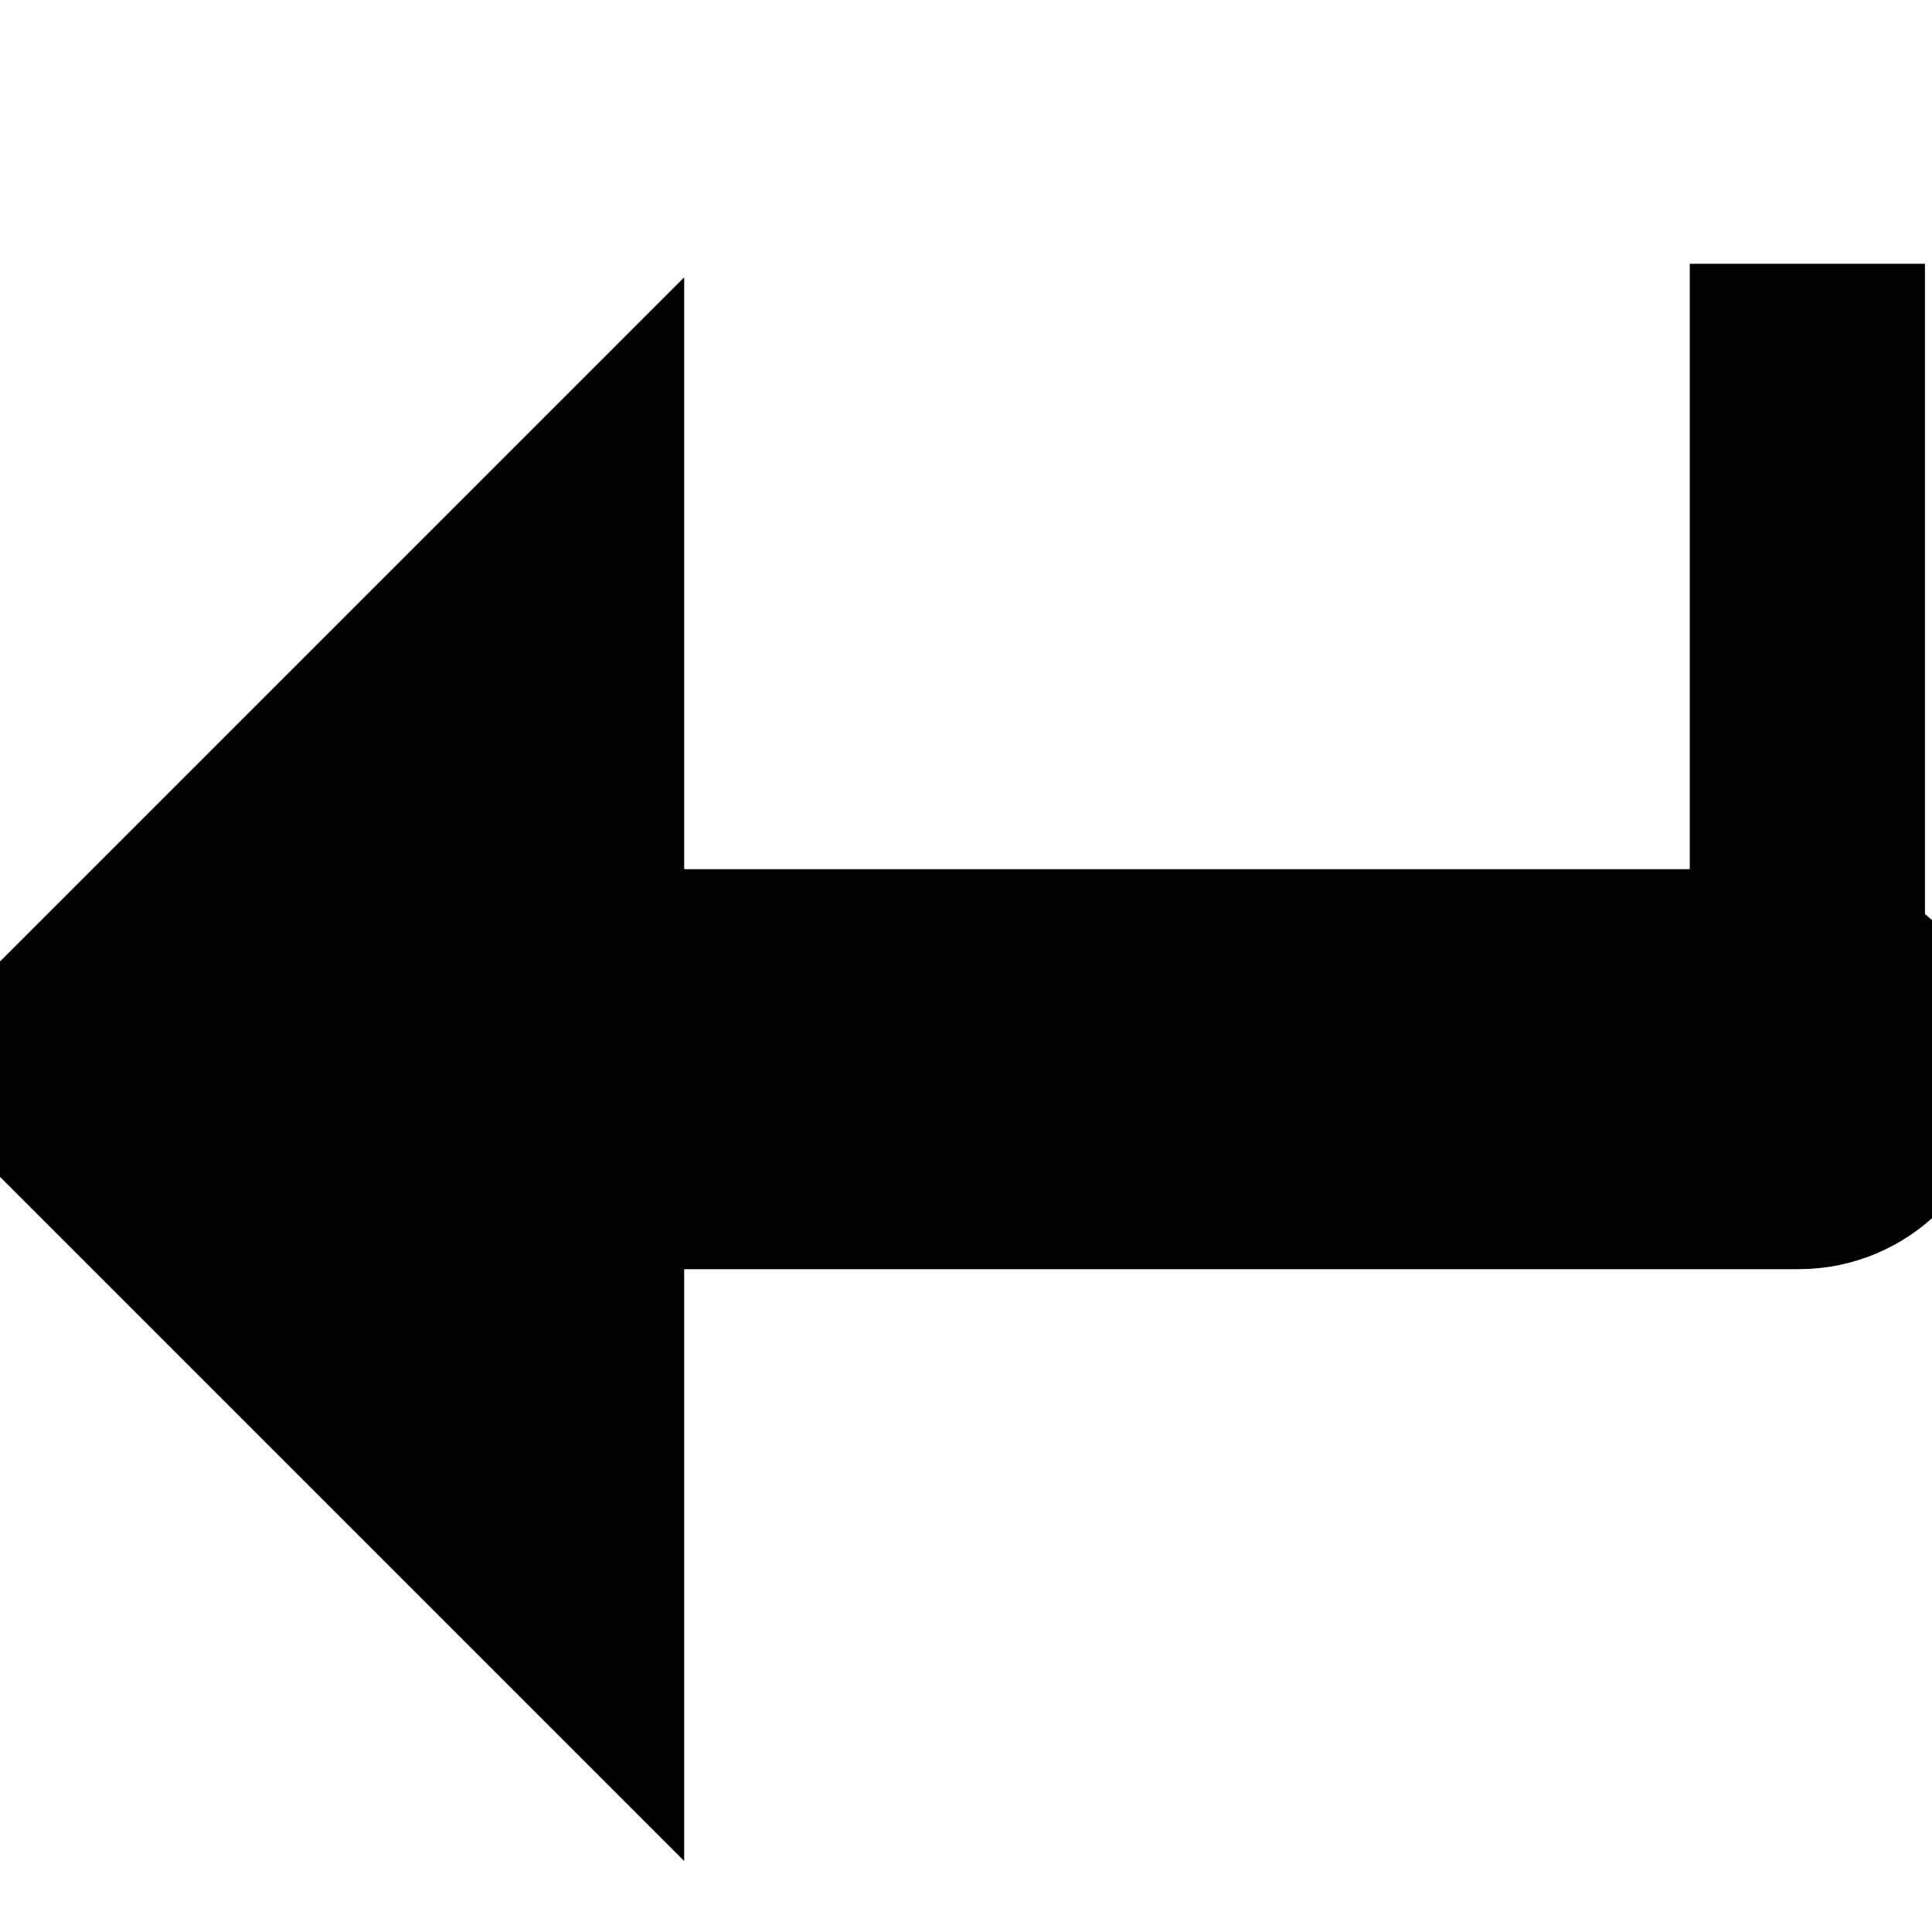
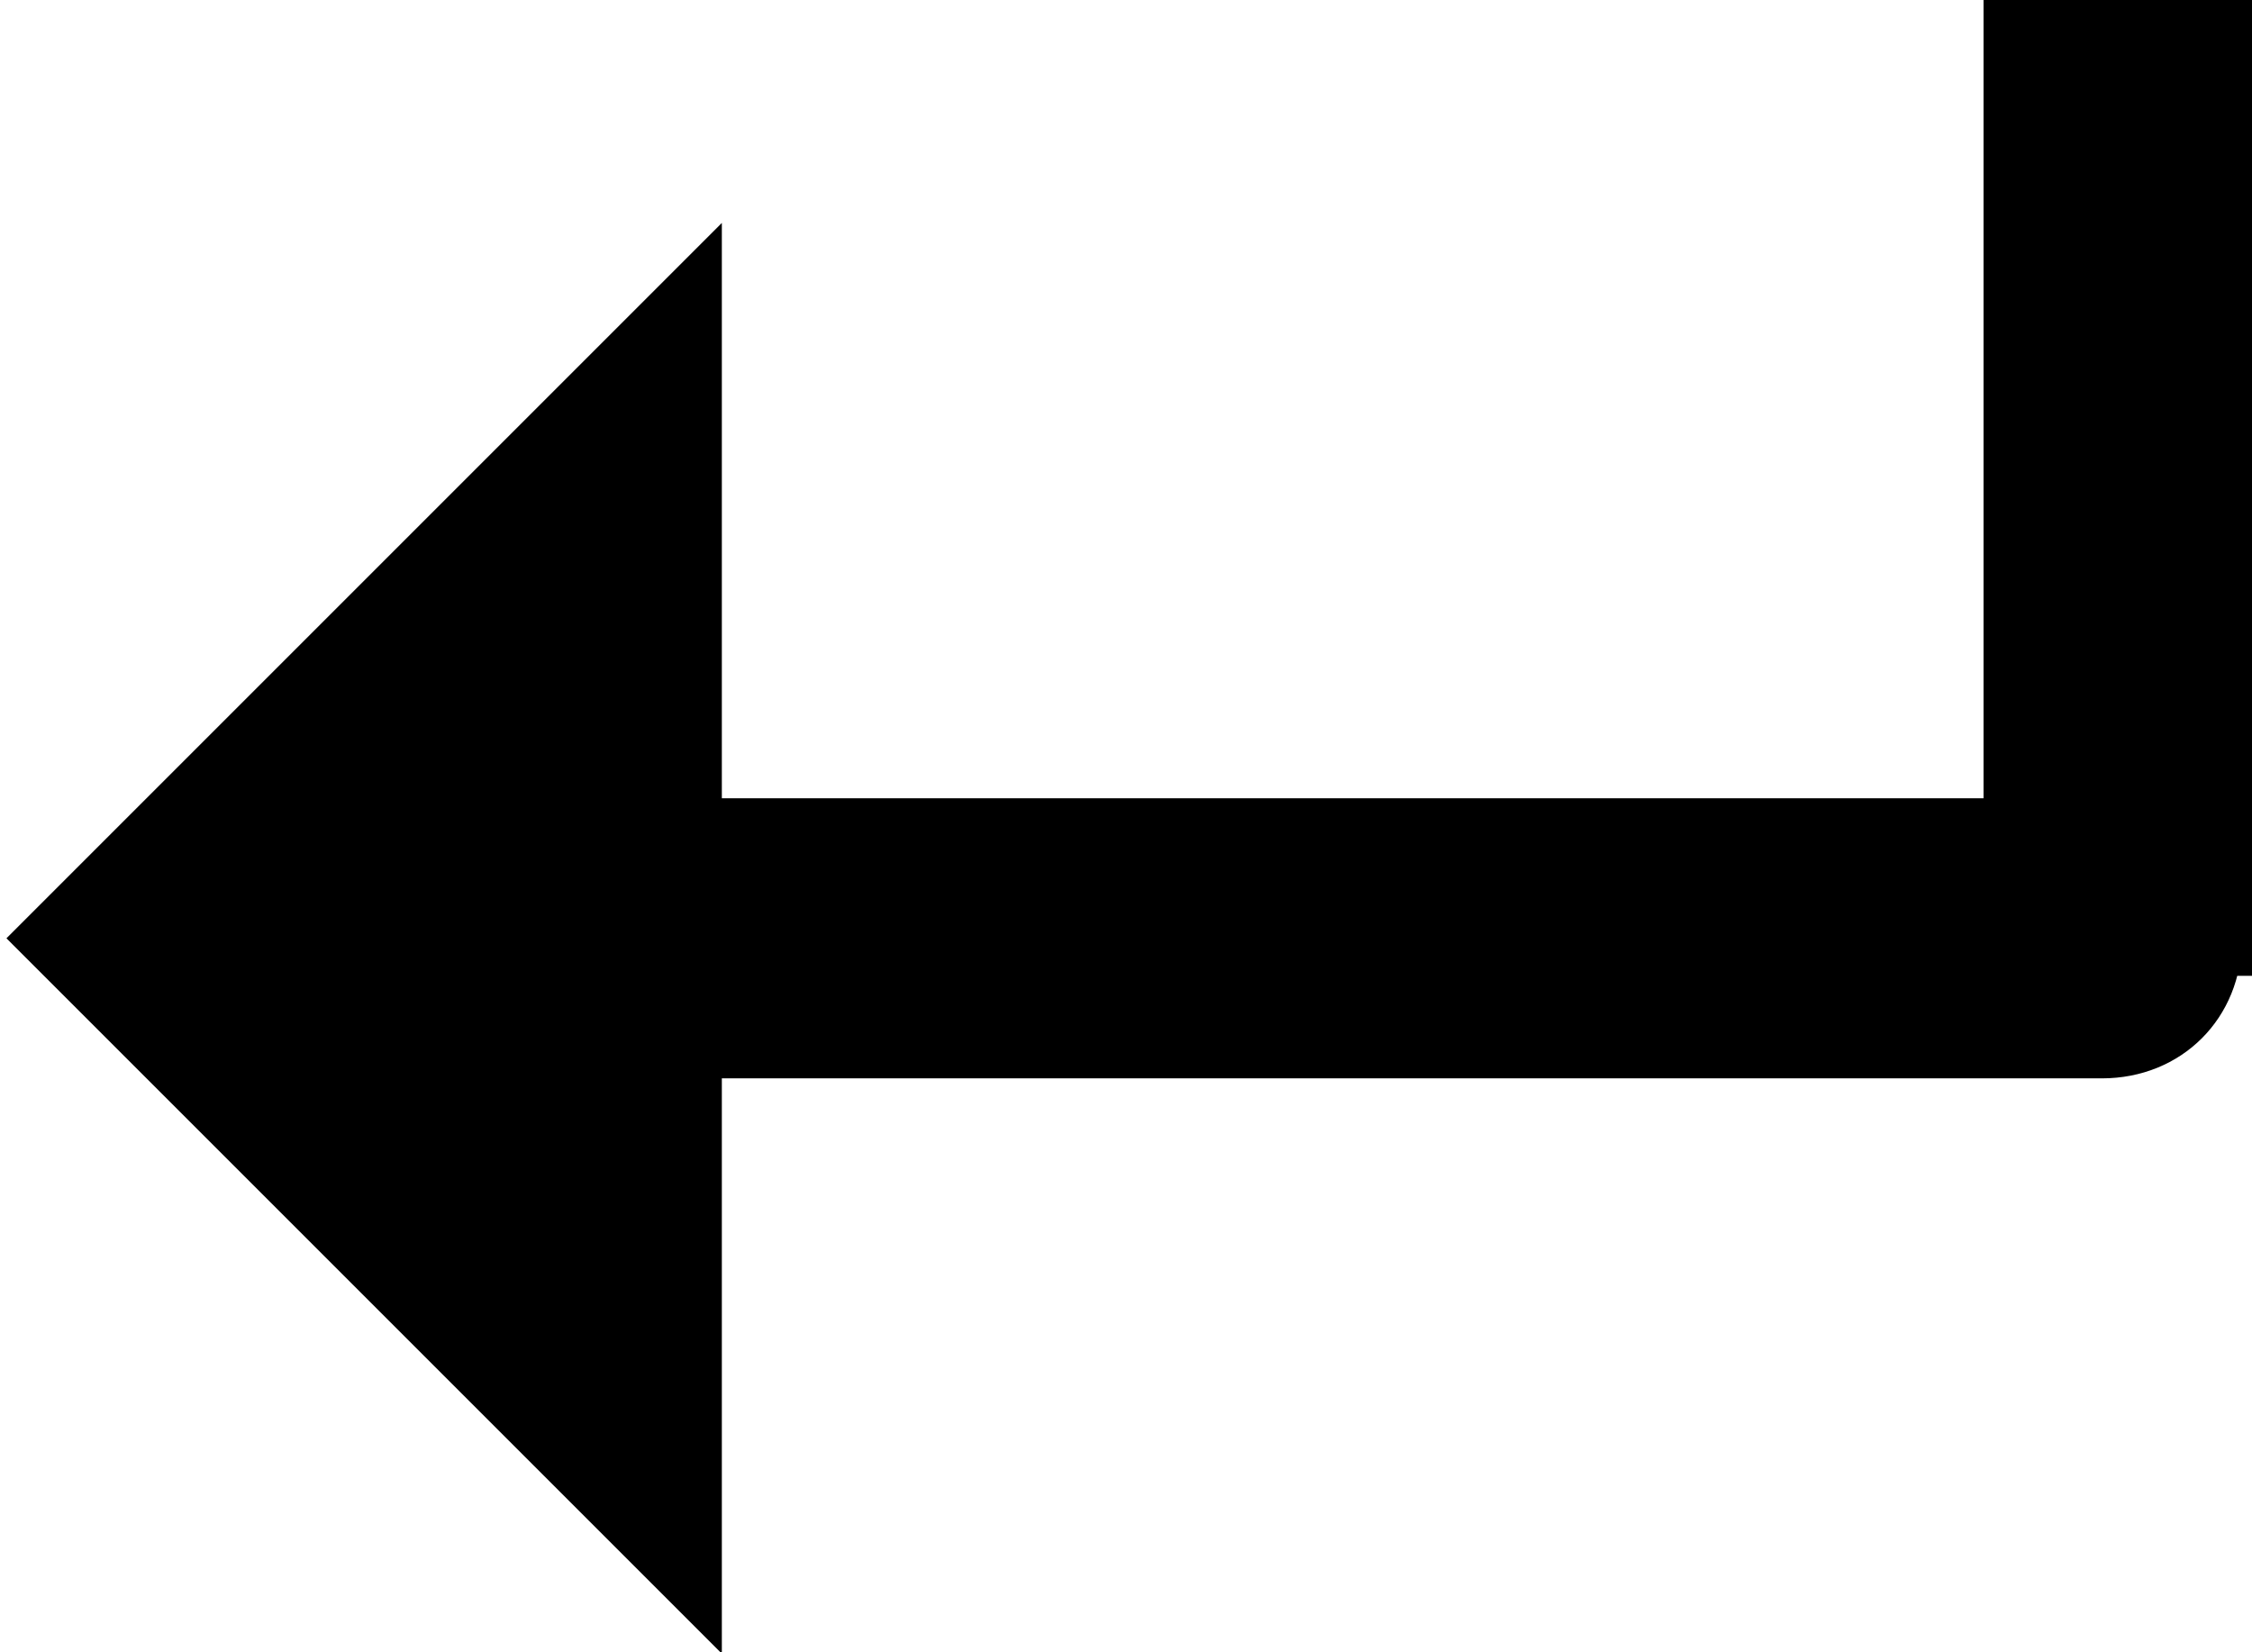
- <svg xmlns="http://www.w3.org/2000/svg" width="1em" height="1em" viewBox="296.994 344.25 139.652 102.027" preserveAspectRatio="xMidYMid meet">
-   <rect id="svgEditorBackground" x="0" y="0" width="1350" height="960" style="fill:none;stroke:none" />
-   <path d="M40,72h80c4.419,0,8,-3.581,8,-8s-3.581,-8,-8,-8h-80v-32l-40,40l40,40v-32Z" style="fill:#000000;stroke:black;vector-effect:non-scaling-stroke;stroke-width:1px" id="e1_shape" transform="matrix(1.07972 0 0 1.07972 297.441 333.619)" />
-   <path d="M427.636,404.594v-60.09" style="fill:none;stroke:black;stroke-width:17px" id="e7_pathV" />
+ <svg xmlns="http://www.w3.org/2000/svg" version="1.1" id="Layer_1" x="0px" y="0px" viewBox="0 0 12 8.8" style="enable-background:new 0 0 12 8.8;" xml:space="preserve">
+   <style type="text/css">
+ 	.st0{display:none;fill:none;}
+ 	.st1{stroke:#000000;stroke-width:9.277820e-02;stroke-miterlimit:10;}
+ 	.st2{fill:none;stroke:#000000;stroke-width:1.461;stroke-miterlimit:10;}
+ </style>
+   <rect id="svgEditorBackground" x="-19.5" y="-35.6" class="st0" width="116" height="82.5" />
+   <path id="e1_shape" class="st1" d="M3.8,5.7h7.4c0.4,0,0.7-0.3,0.7-0.7c0-0.4-0.3-0.7-0.7-0.7H3.8v-3L0.1,5l3.7,3.7V5.7z" />
+   <path id="e7_pathV" class="st2" d="M11.3,5.2V0" />
</svg>
